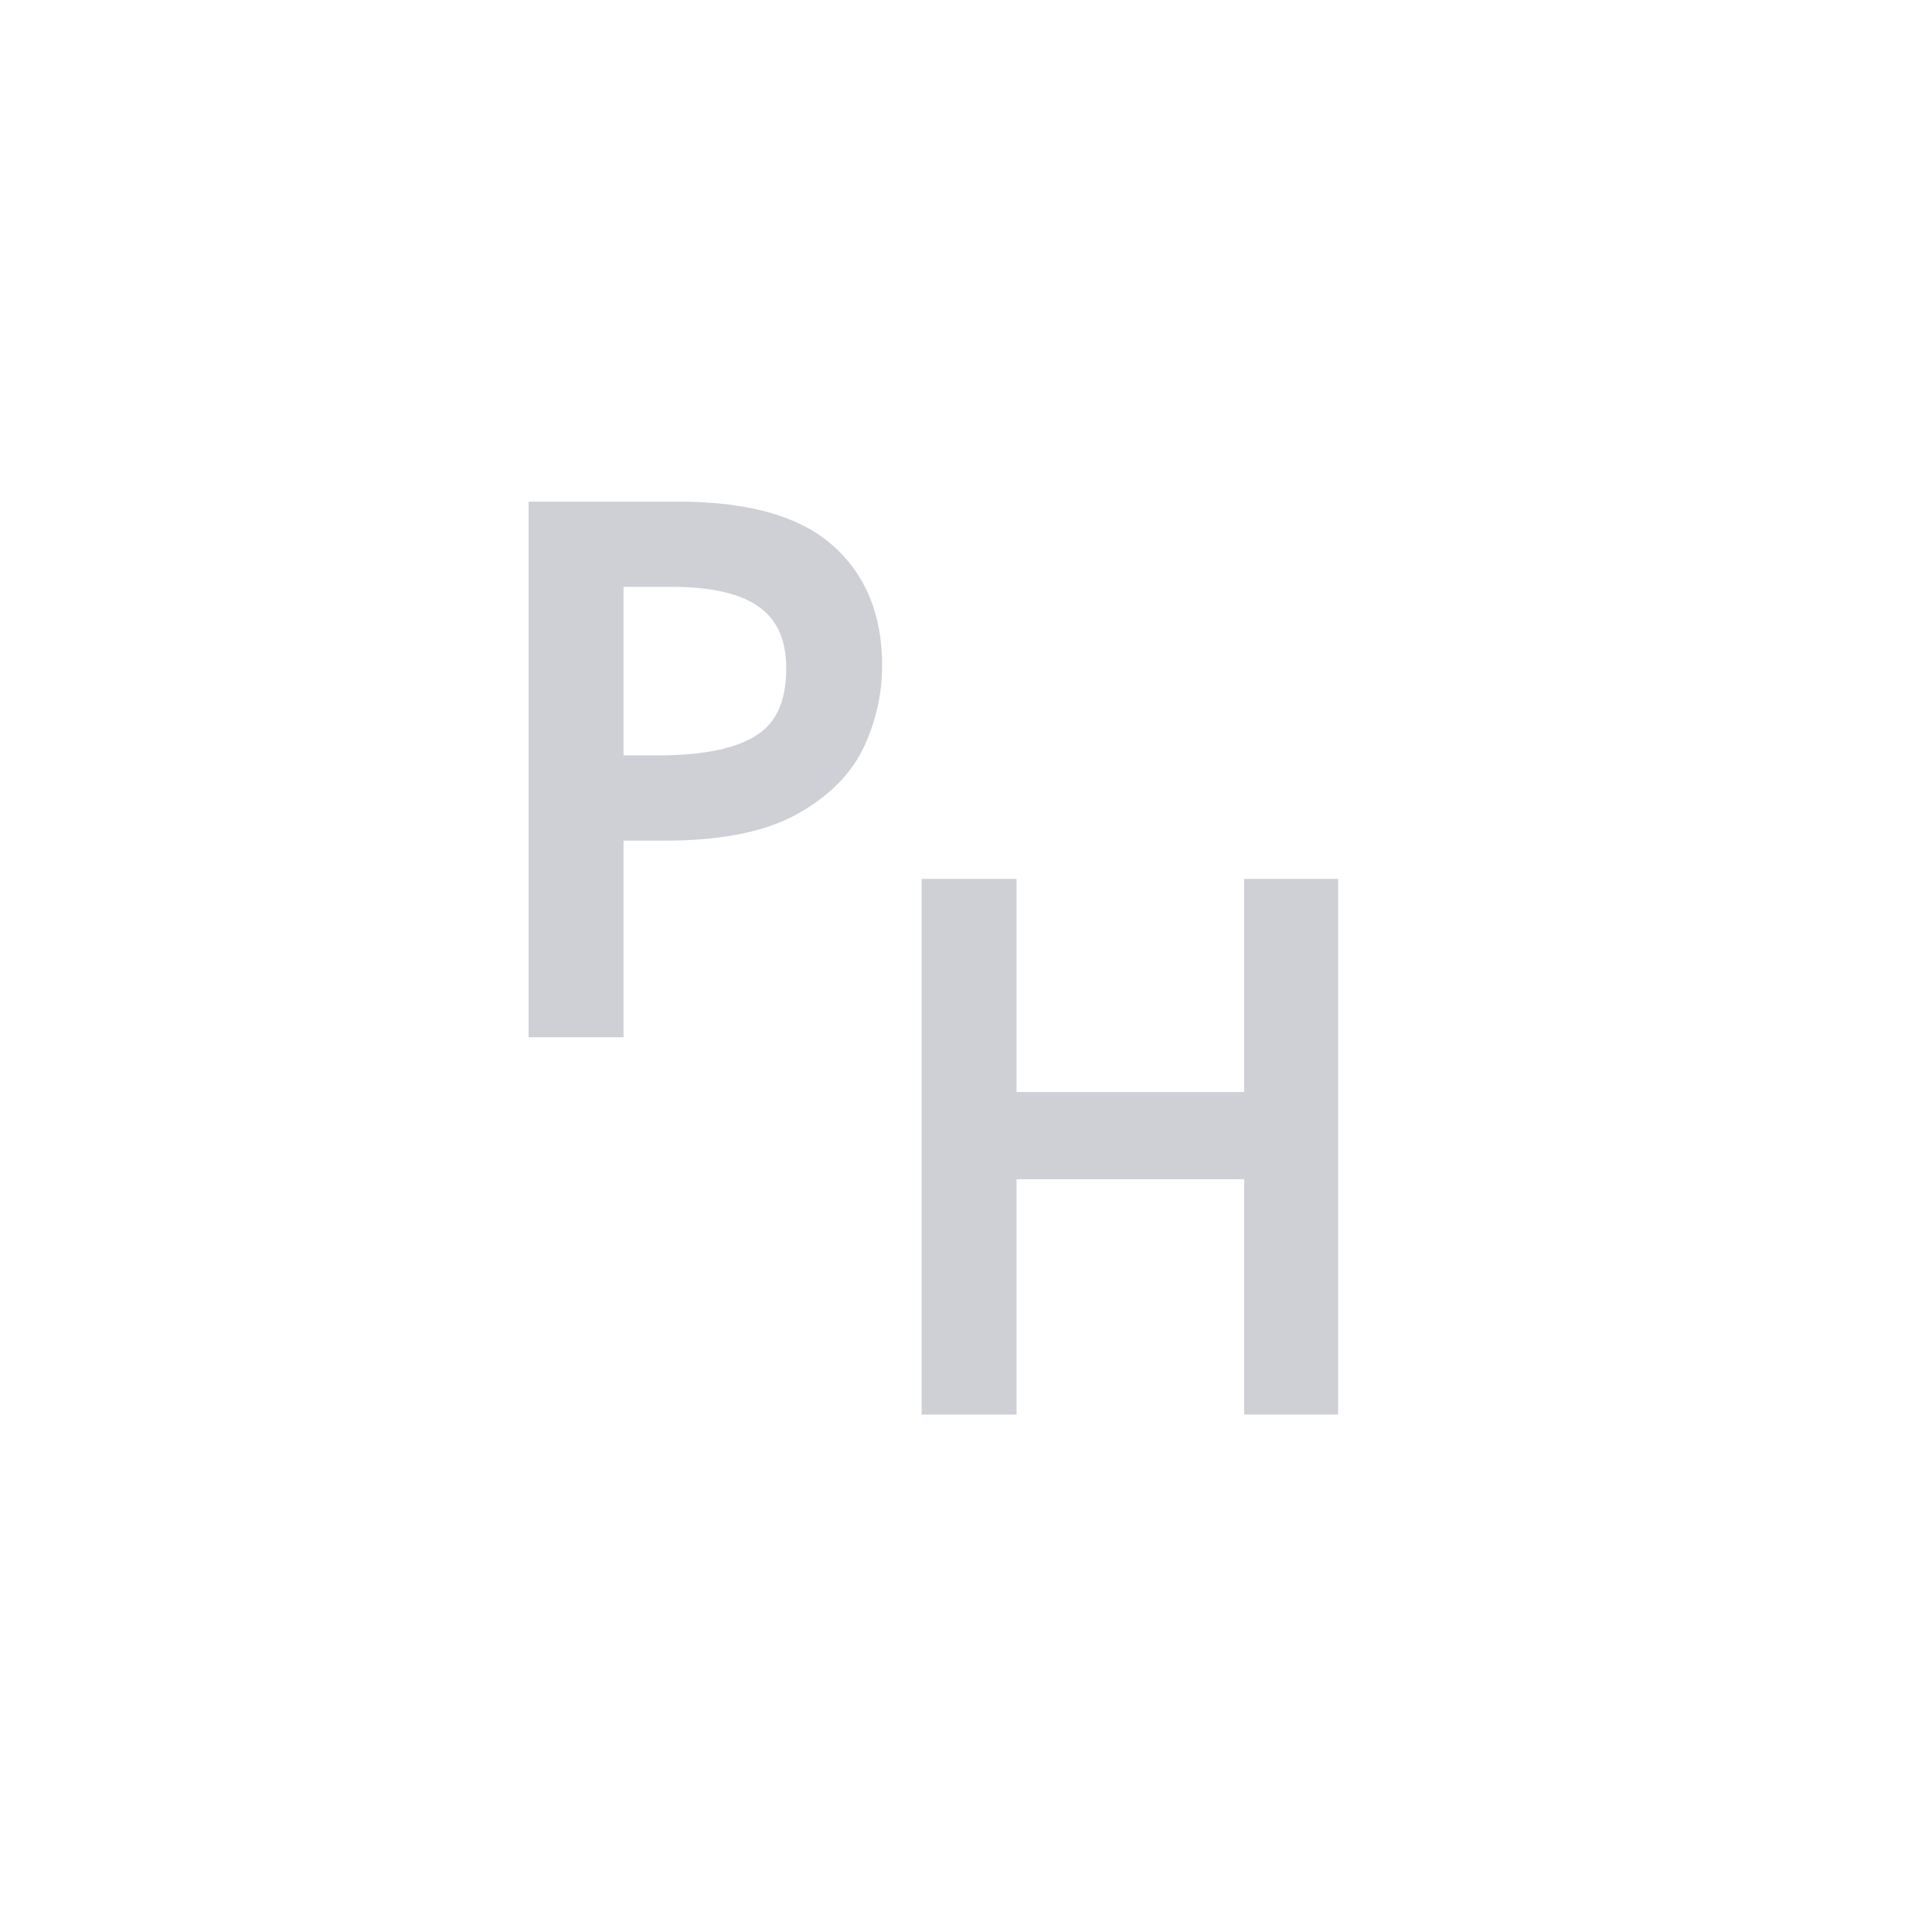
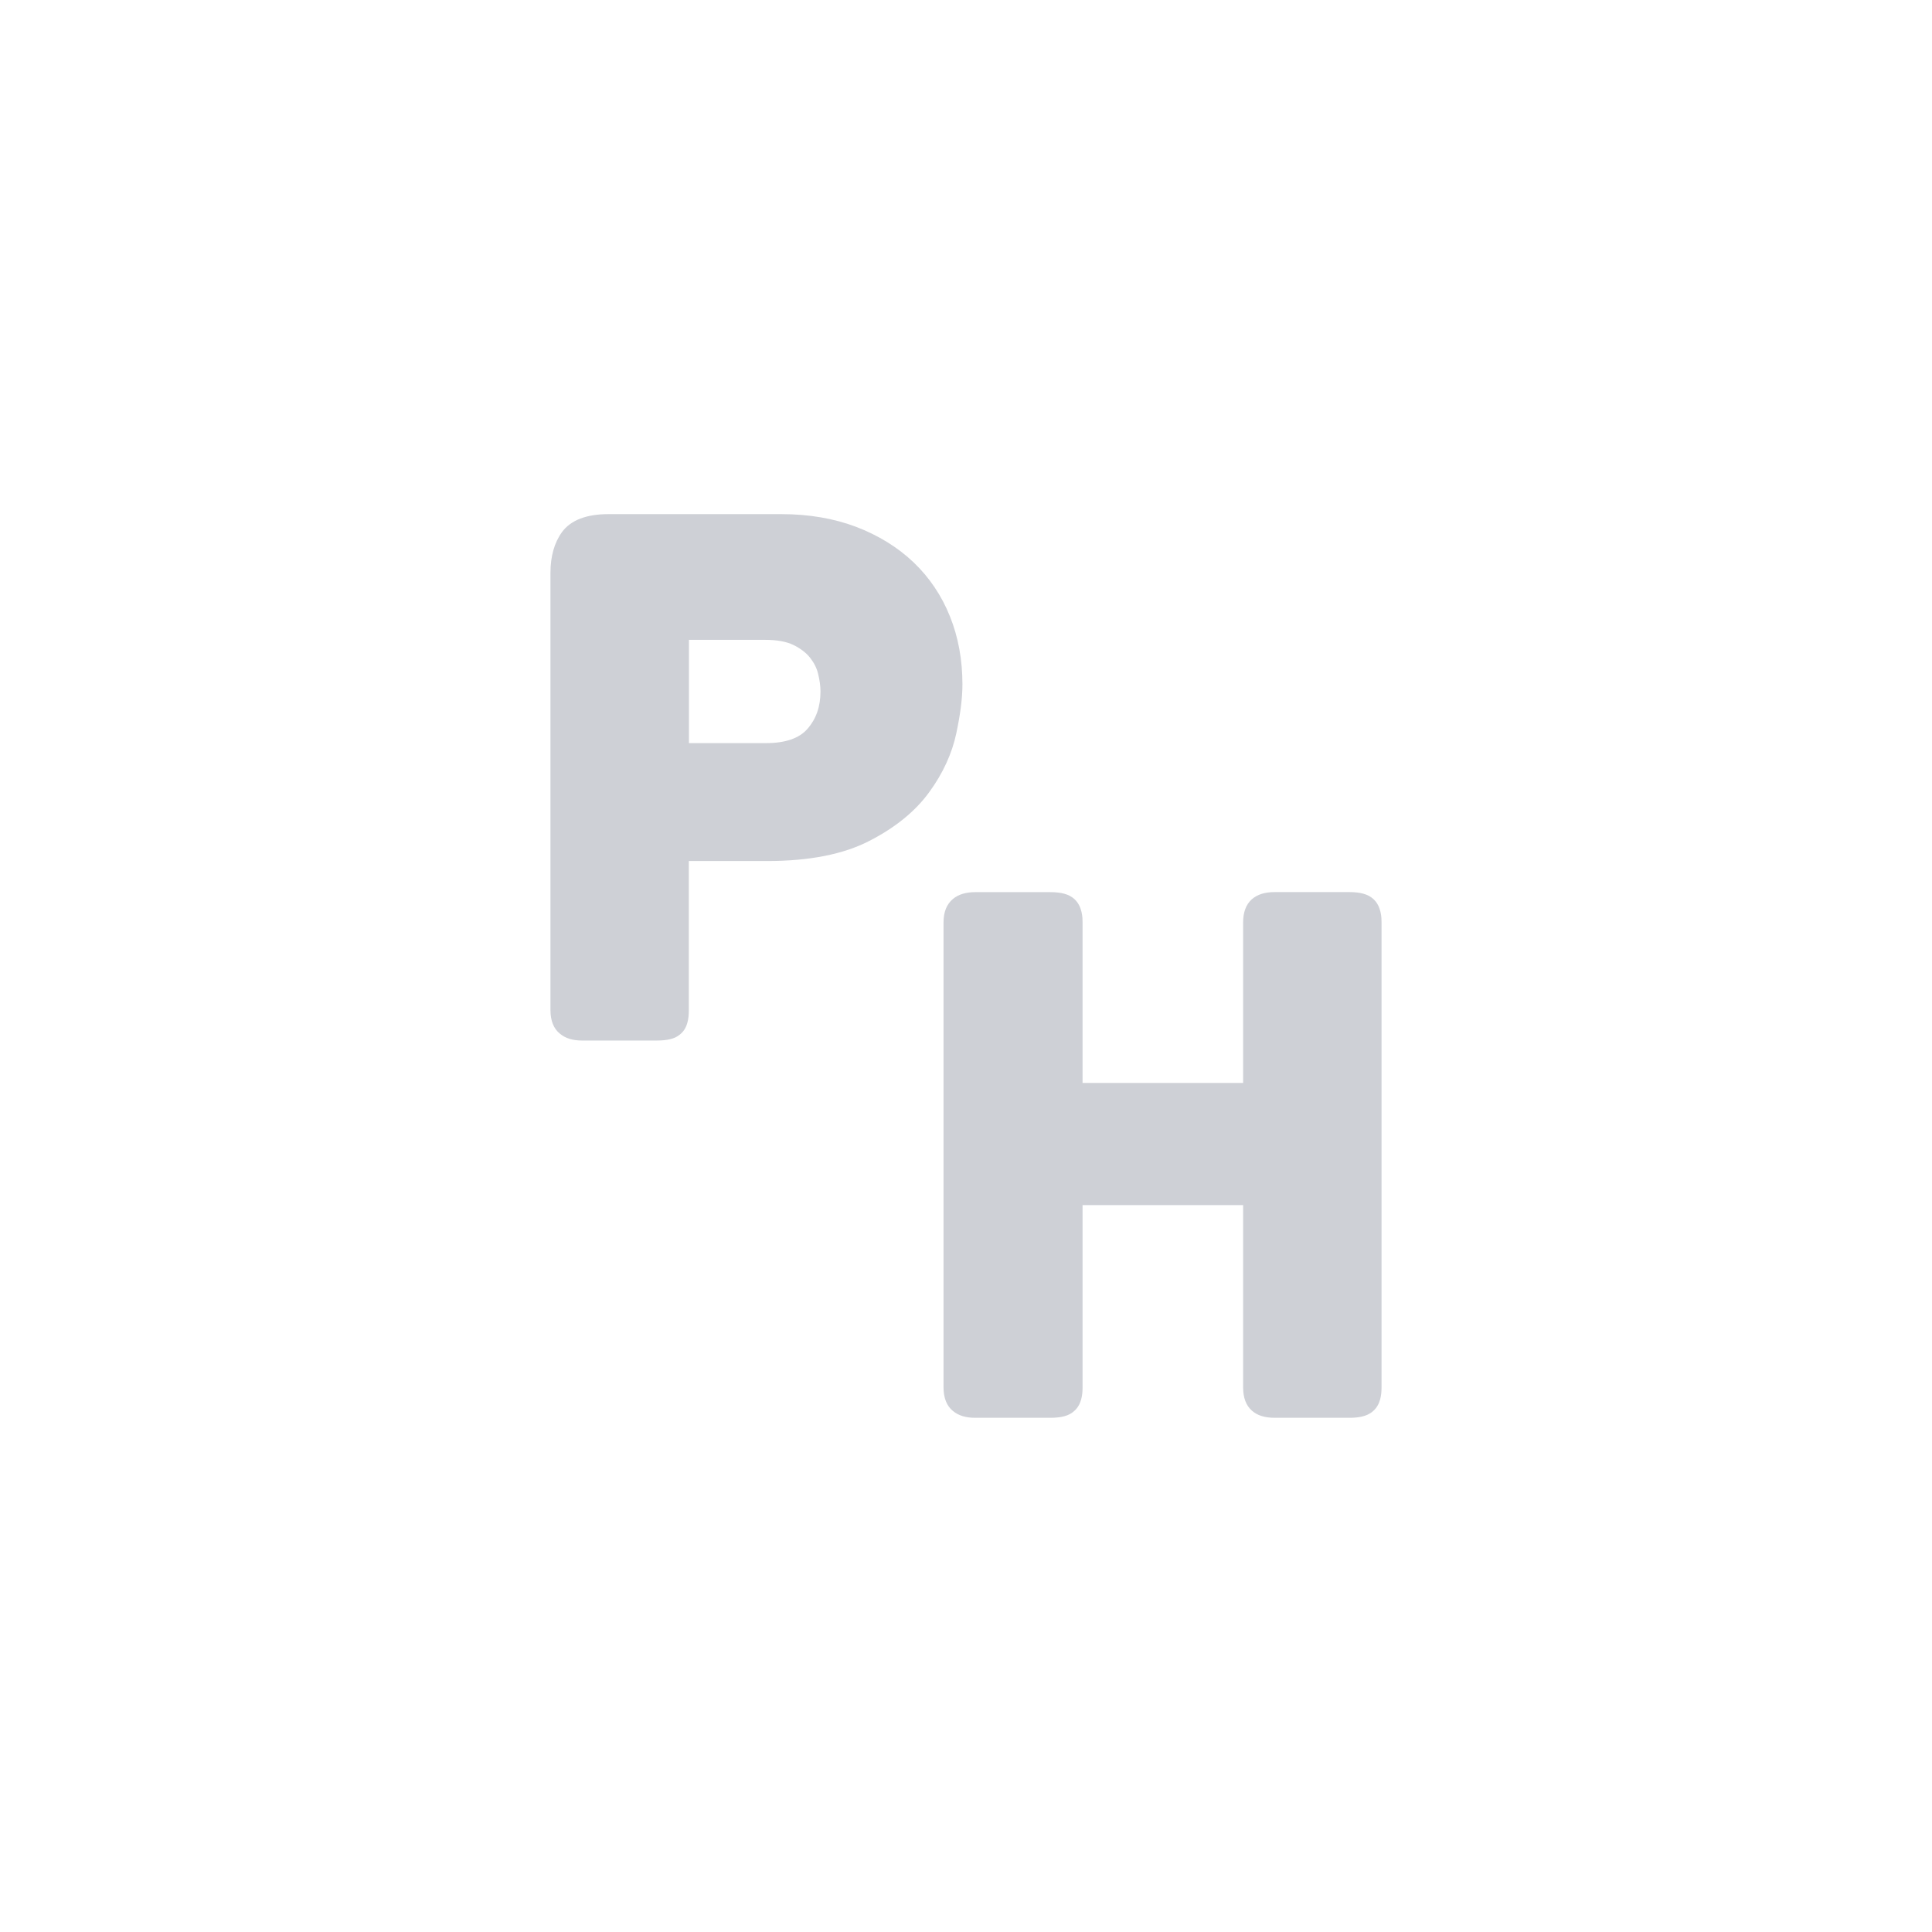
<svg xmlns="http://www.w3.org/2000/svg" version="1.1" id="Слой_1" x="0px" y="0px" width="31.167px" height="31.167px" viewBox="0 0 31.167 31.167" enable-background="new 0 0 31.167 31.167" xml:space="preserve">
  <g>
-     <g>
-       <text transform="matrix(1 0 0 1 7.668 16.4829)" fill="#CED0D6" stroke="#CED0D6" stroke-width="0.5" stroke-miterlimit="10" font-family="'PFBeauSansPro-Bold'" font-size="11.4">P</text>
-     </g>
-     <g>
-       <text transform="matrix(1 0 0 1 14.0083 22.5698)" fill="#CED0D6" stroke="#CED0D6" stroke-width="0.5" stroke-miterlimit="10" font-family="'PFBeauSansPro-Bold'" font-size="11.4">H</text>
-     </g>
+     <path fill="#CED0D6" d="M15.526,11.041c0-0.395-0.067-0.764-0.201-1.096c-0.134-0.336-0.333-0.631-0.59-0.876   c-0.255-0.242-0.567-0.434-0.927-0.571c-0.358-0.135-0.762-0.204-1.2-0.204H9.815c-0.356,0-0.609,0.098-0.75,0.291   C8.943,8.754,8.88,8.975,8.88,9.24v7.056c0,0.171,0.053,0.3,0.152,0.379c0.089,0.075,0.207,0.111,0.36,0.111h1.197   c0.179,0,0.295-0.029,0.371-0.091c0.137-0.101,0.152-0.276,0.152-0.399v-2.406h1.266c0.677,0,1.231-0.109,1.647-0.325   c0.418-0.214,0.743-0.479,0.966-0.787c0.222-0.304,0.368-0.625,0.437-0.952C15.494,11.514,15.526,11.257,15.526,11.041z    M13.236,11.155c0,0.244-0.069,0.442-0.212,0.605c-0.132,0.151-0.356,0.228-0.667,0.228h-1.243v-1.666h1.231   c0.188,0,0.342,0.028,0.455,0.083c0.114,0.056,0.204,0.125,0.267,0.204c0.065,0.083,0.108,0.167,0.13,0.258   C13.223,10.972,13.236,11.069,13.236,11.155z" />
+     <path fill="#CED0D6" d="M22.152,14.5c-0.085-0.075-0.205-0.109-0.389-0.109h-1.196c-0.162,0-0.283,0.037-0.375,0.118   c-0.092,0.084-0.138,0.209-0.138,0.372v2.589h-2.59v-2.589c0-0.064,0-0.261-0.135-0.38c-0.085-0.075-0.205-0.109-0.389-0.109   h-1.208c-0.149,0-0.27,0.036-0.358,0.109c-0.102,0.084-0.153,0.212-0.153,0.38v7.501c0,0.171,0.053,0.3,0.151,0.379   c0.09,0.075,0.207,0.111,0.36,0.111h1.208c0.186,0,0.307-0.034,0.386-0.107c0.123-0.105,0.138-0.27,0.138-0.383v-2.941h2.59v2.941   c0,0.165,0.047,0.291,0.14,0.373c0.087,0.079,0.209,0.117,0.373,0.117h1.196c0.125,0,0.282-0.013,0.386-0.107   c0.123-0.105,0.138-0.27,0.138-0.383v-7.501C22.287,14.816,22.287,14.62,22.152,14.5z" />
  </g>
</svg>
